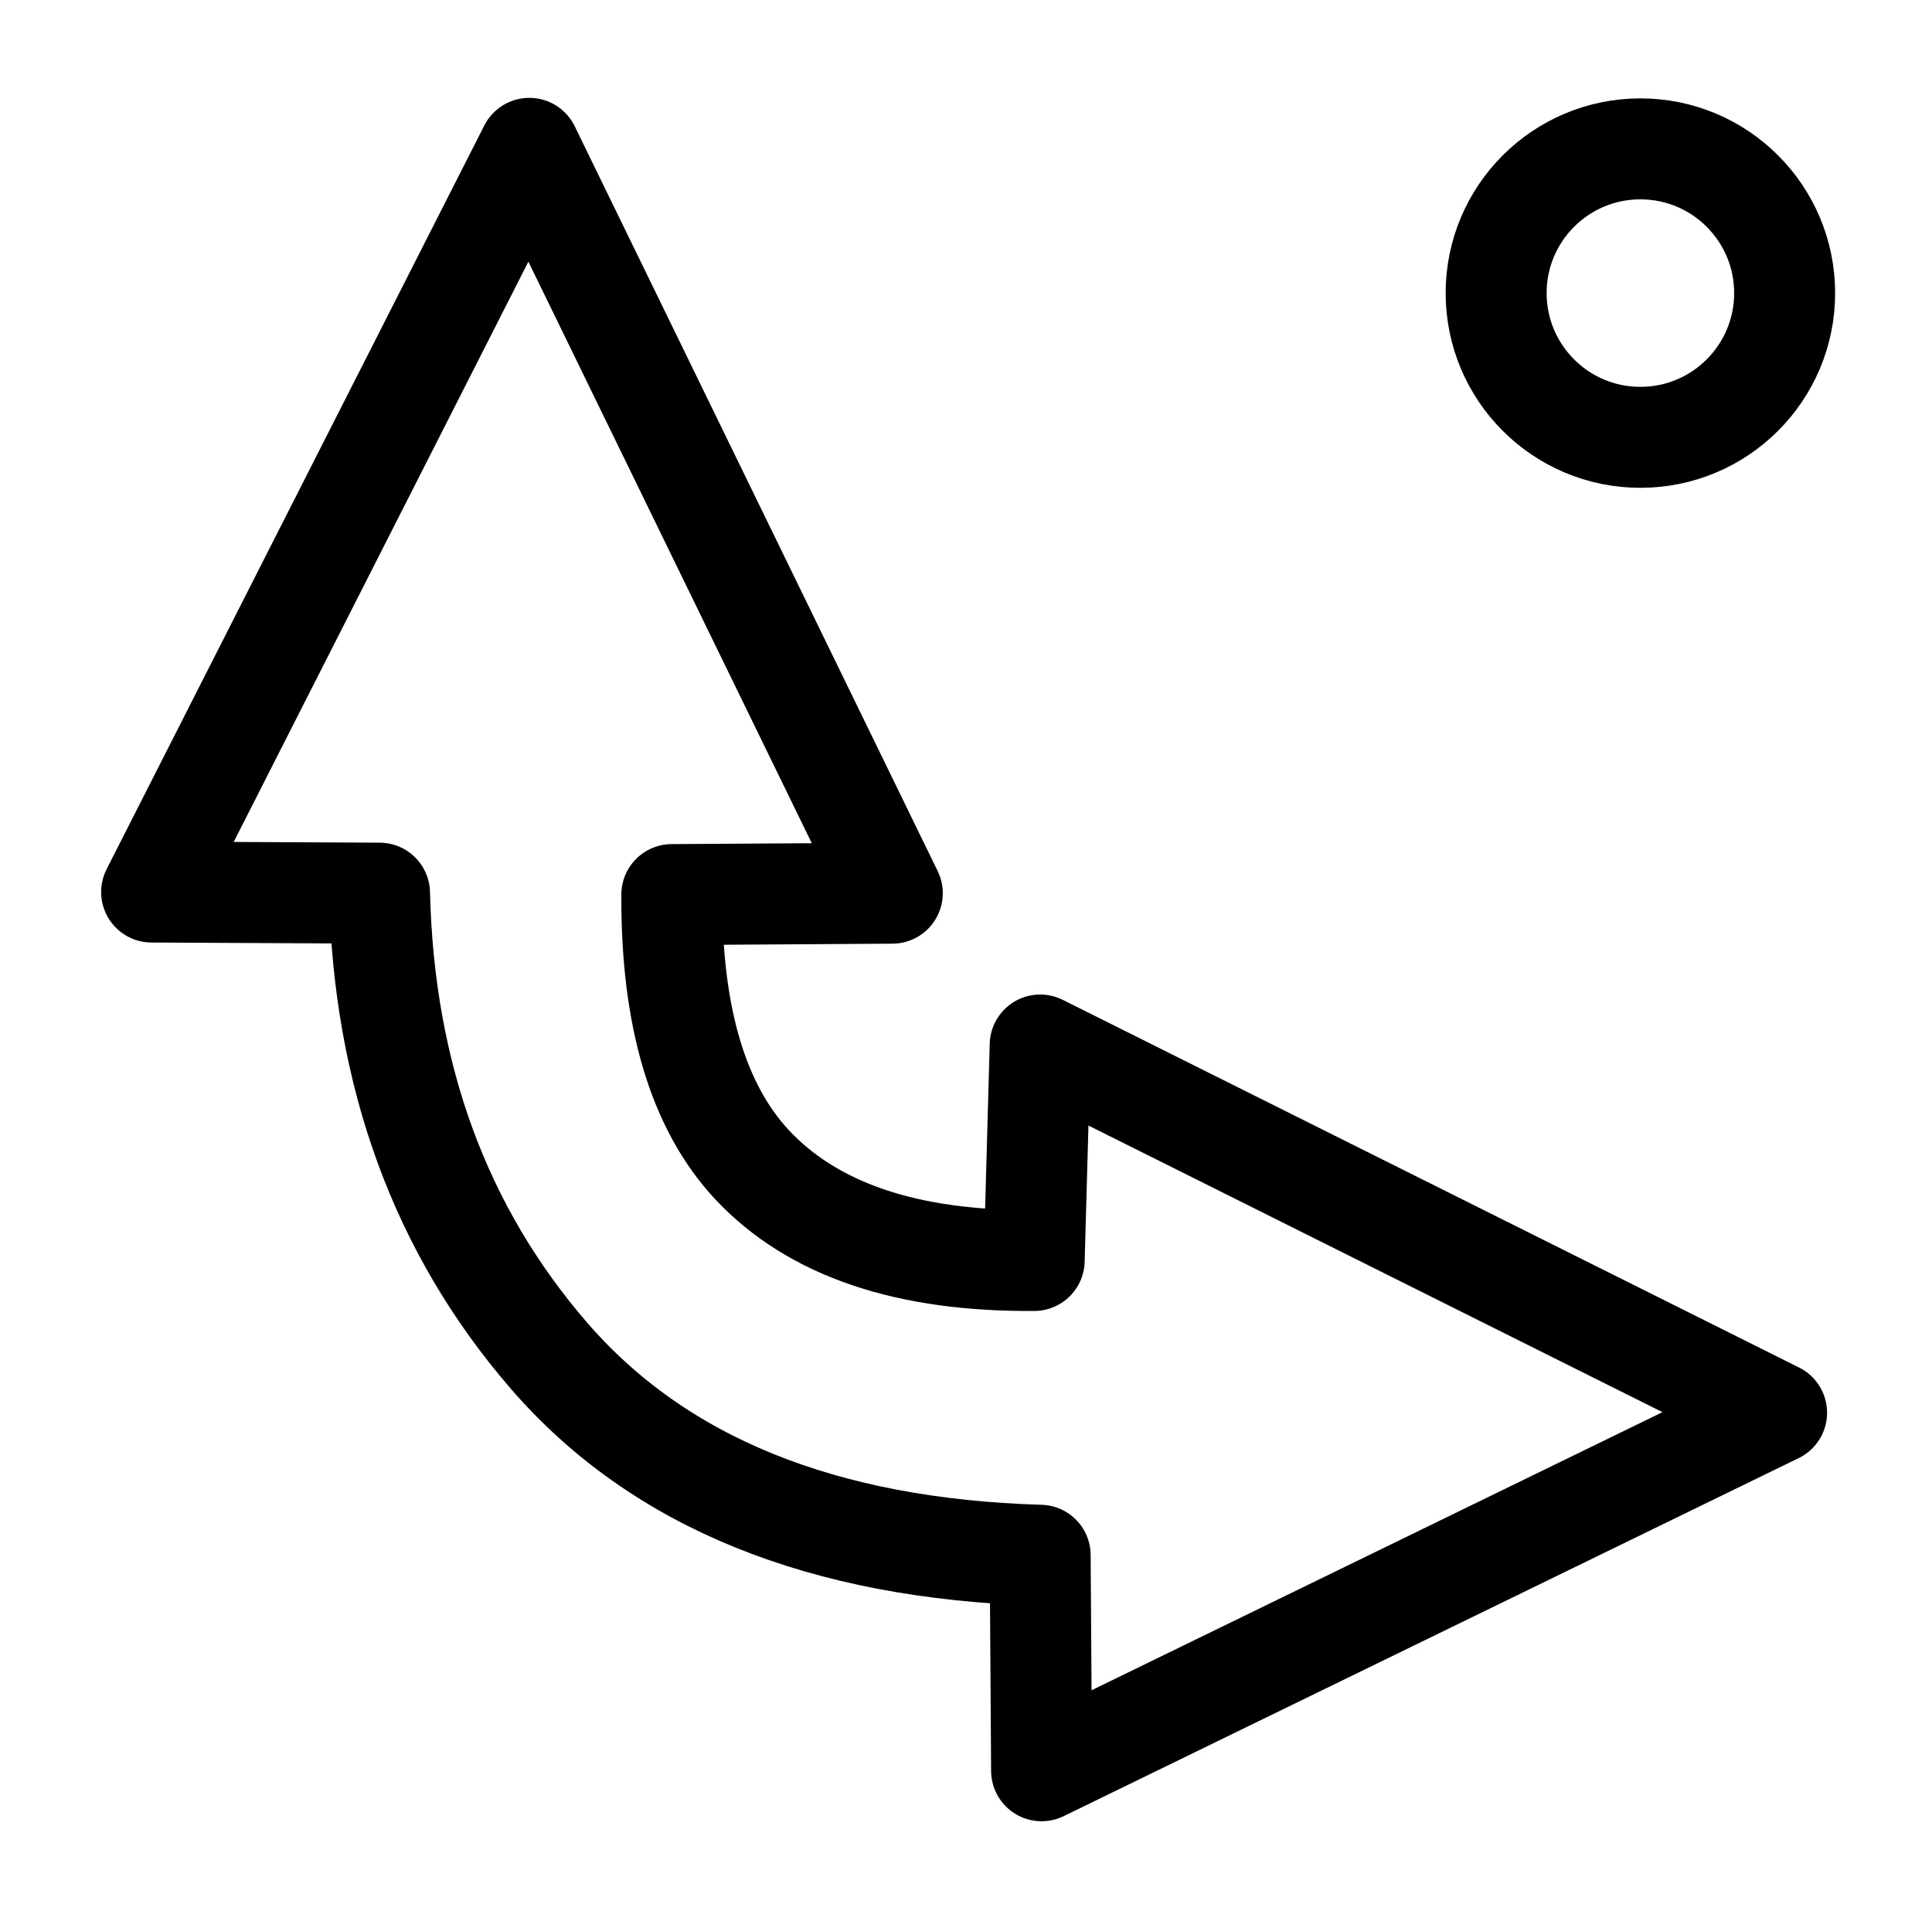
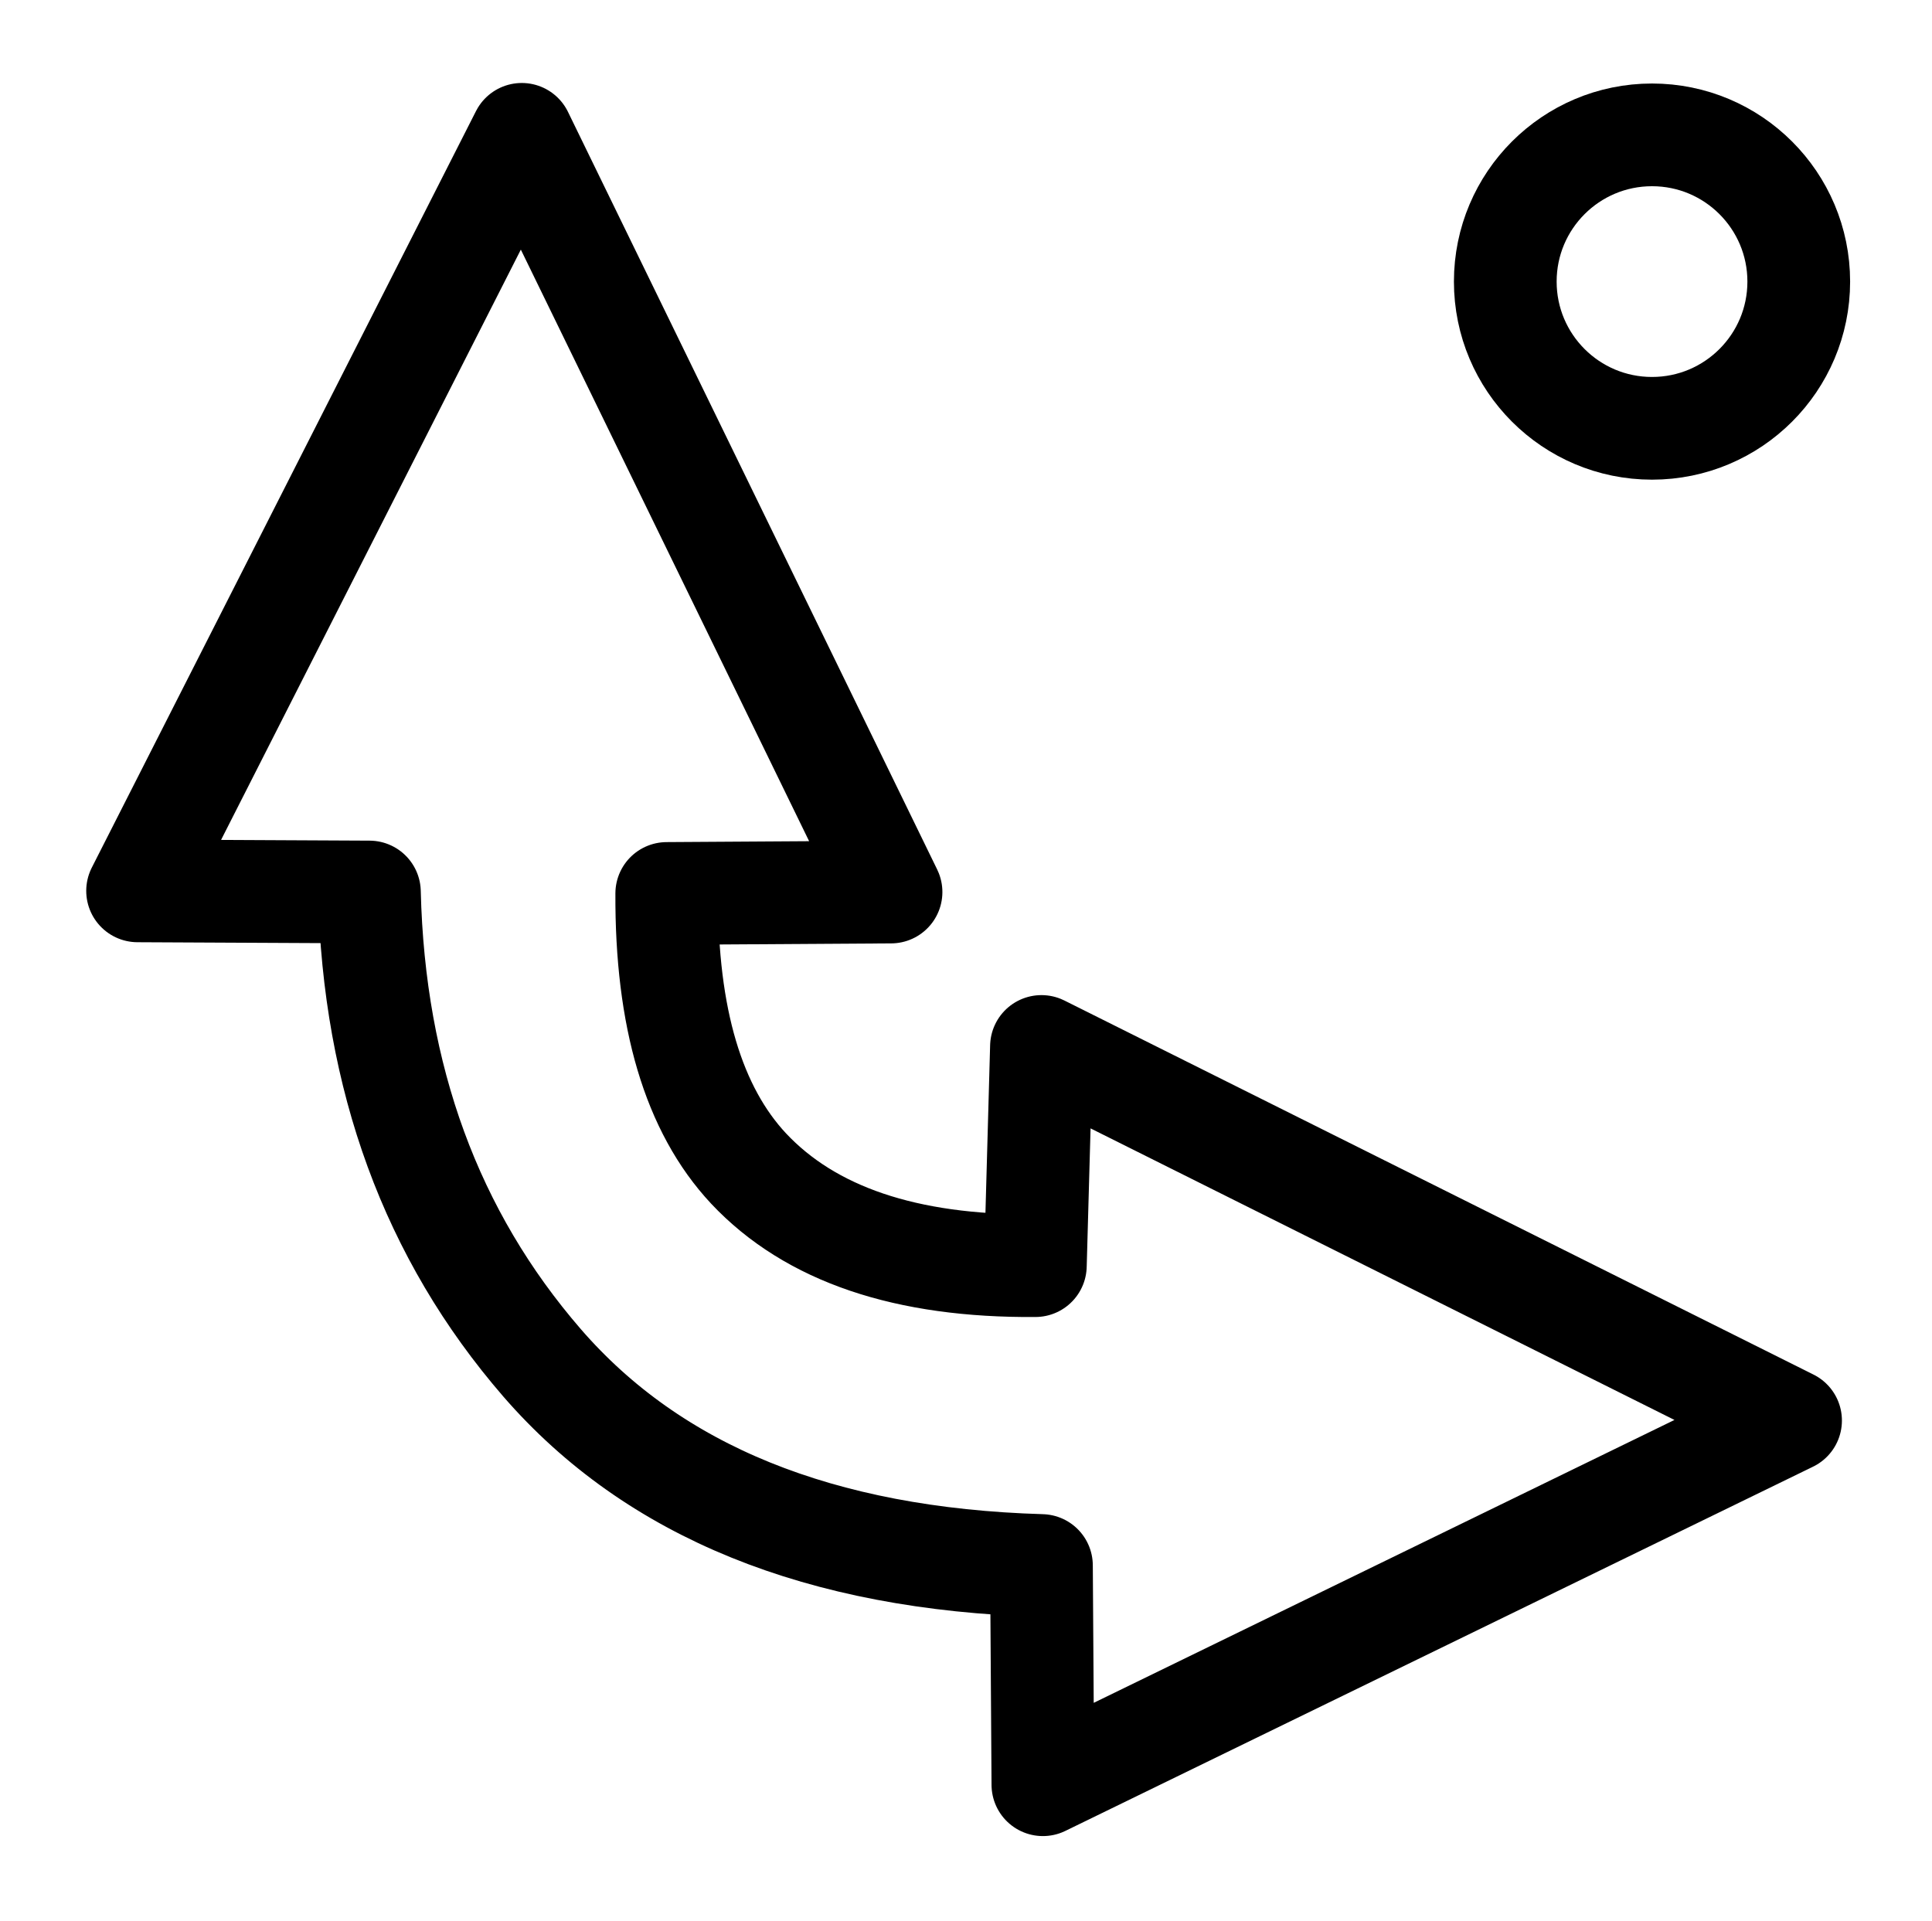
- <svg xmlns="http://www.w3.org/2000/svg" width="100%" height="100%" version="1.1" style="stroke-linecap: round; stroke-linejoin: round; stroke-miterlimit: 20; " viewBox="-8.585 -54.509 669.665 665.861">
-   <path id="P-40-1240a8" d="M63.614 202.009L317.766 76.651L318.624 151.351Q431.781 154.108 489.126 219.593Q545.977 284.618 548.735 379.744L627.728 379.744L498.076 638.188L371 380.602L447.417 379.744Q447.418 316.206 419.083 286.154Q387.314 252.668 321.2 253.527L319.483 328.226L63.614 202.009 " style="stroke: rgb(0, 0, 0); stroke-opacity: 1; stroke-width: 35; fill: rgb(255, 255, 255); fill-opacity: 1;" transform="matrix(-0.999988,-0.004889878,0.004889878,-0.999988,669.8361,637.5272)" />
-   <circle id="C-bd-a4cb5b" r="50" cx="0" cy="0" style="stroke: rgb(0, 0, 0); stroke-opacity: 1; stroke-width: 35; fill: rgb(255, 255, 255); fill-opacity: 1;" transform="matrix(1,0,0,1,560.0037,47.09329)" />
-   <defs id="SvgjsDefs13129" />
-   <circle id="C-a0-8c19ff" r="4.423" cx="0" cy="0" style="stroke: rgb(255, 255, 255); stroke-opacity: 0; stroke-width: 1; fill: rgb(255, 0, 0); fill-opacity: 0;" transform="matrix(1,0,0,1,559.4262,47.98302)" />
+ <svg xmlns="http://www.w3.org/2000/svg" width="100%" height="100%" version="1.1" style="stroke-linecap: round; stroke-linejoin: round; stroke-miterlimit: 20; " viewBox="-563.321 -93.698 658.315 654.576">
+   <path id="P-40-1240a8" d="M63.614 202.009L317.766 76.651L318.624 151.351Q431.781 154.108 489.126 219.593Q545.977 284.618 548.735 379.744L627.728 379.744L498.076 638.188L371 380.602L447.417 379.744Q447.418 316.206 419.083 286.154Q387.314 252.668 321.2 253.527L319.483 328.226L63.614 202.009 " style="stroke: rgb(0, 0, 0); stroke-opacity: 1; stroke-width: 35; fill: rgb(255, 255, 255); fill-opacity: 1;" transform="matrix(-0.999988,-0.004889878,0.004889878,-0.999988,109.425,592.6956)" />
+   <circle id="C-bd-a4cb5b" r="50" cx="0" cy="0" style="stroke: rgb(0, 0, 0); stroke-opacity: 1; stroke-width: 35; fill: rgb(255, 255, 255); fill-opacity: 1;" transform="matrix(1,0,0,1,-0.4075055,2.260392)" />
+   <defs id="SvgjsDefs28380" />
</svg>
